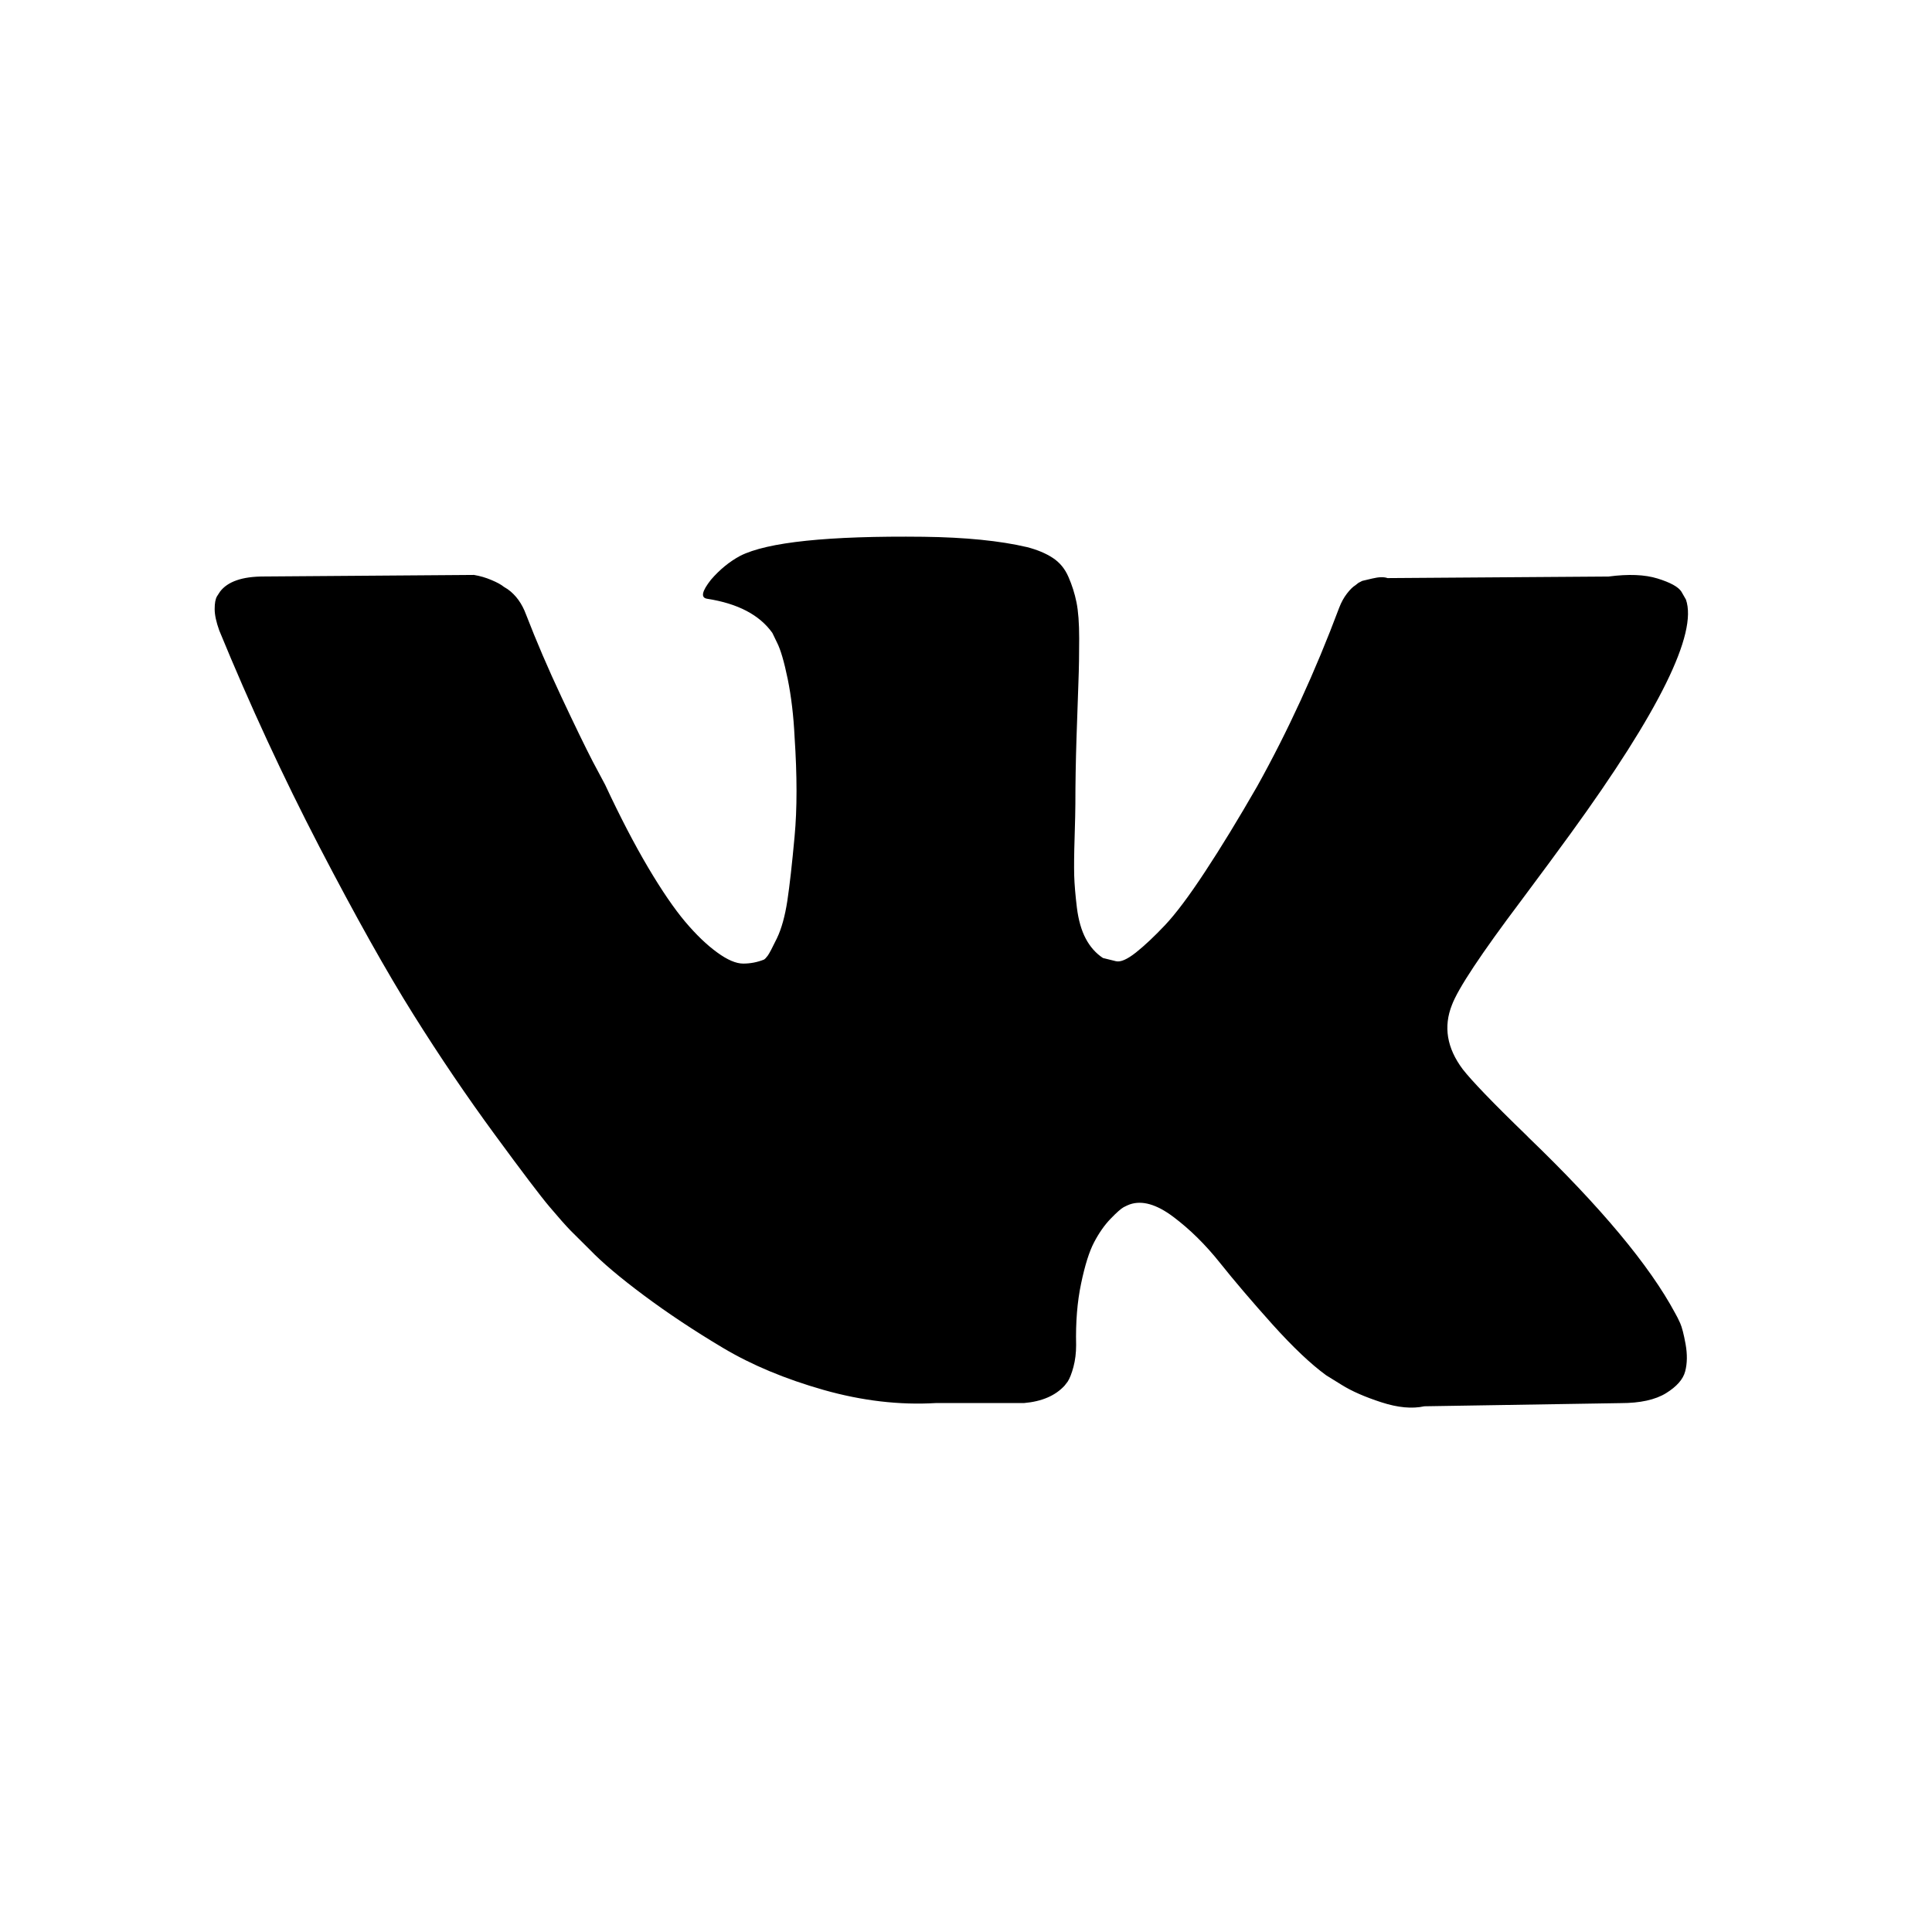
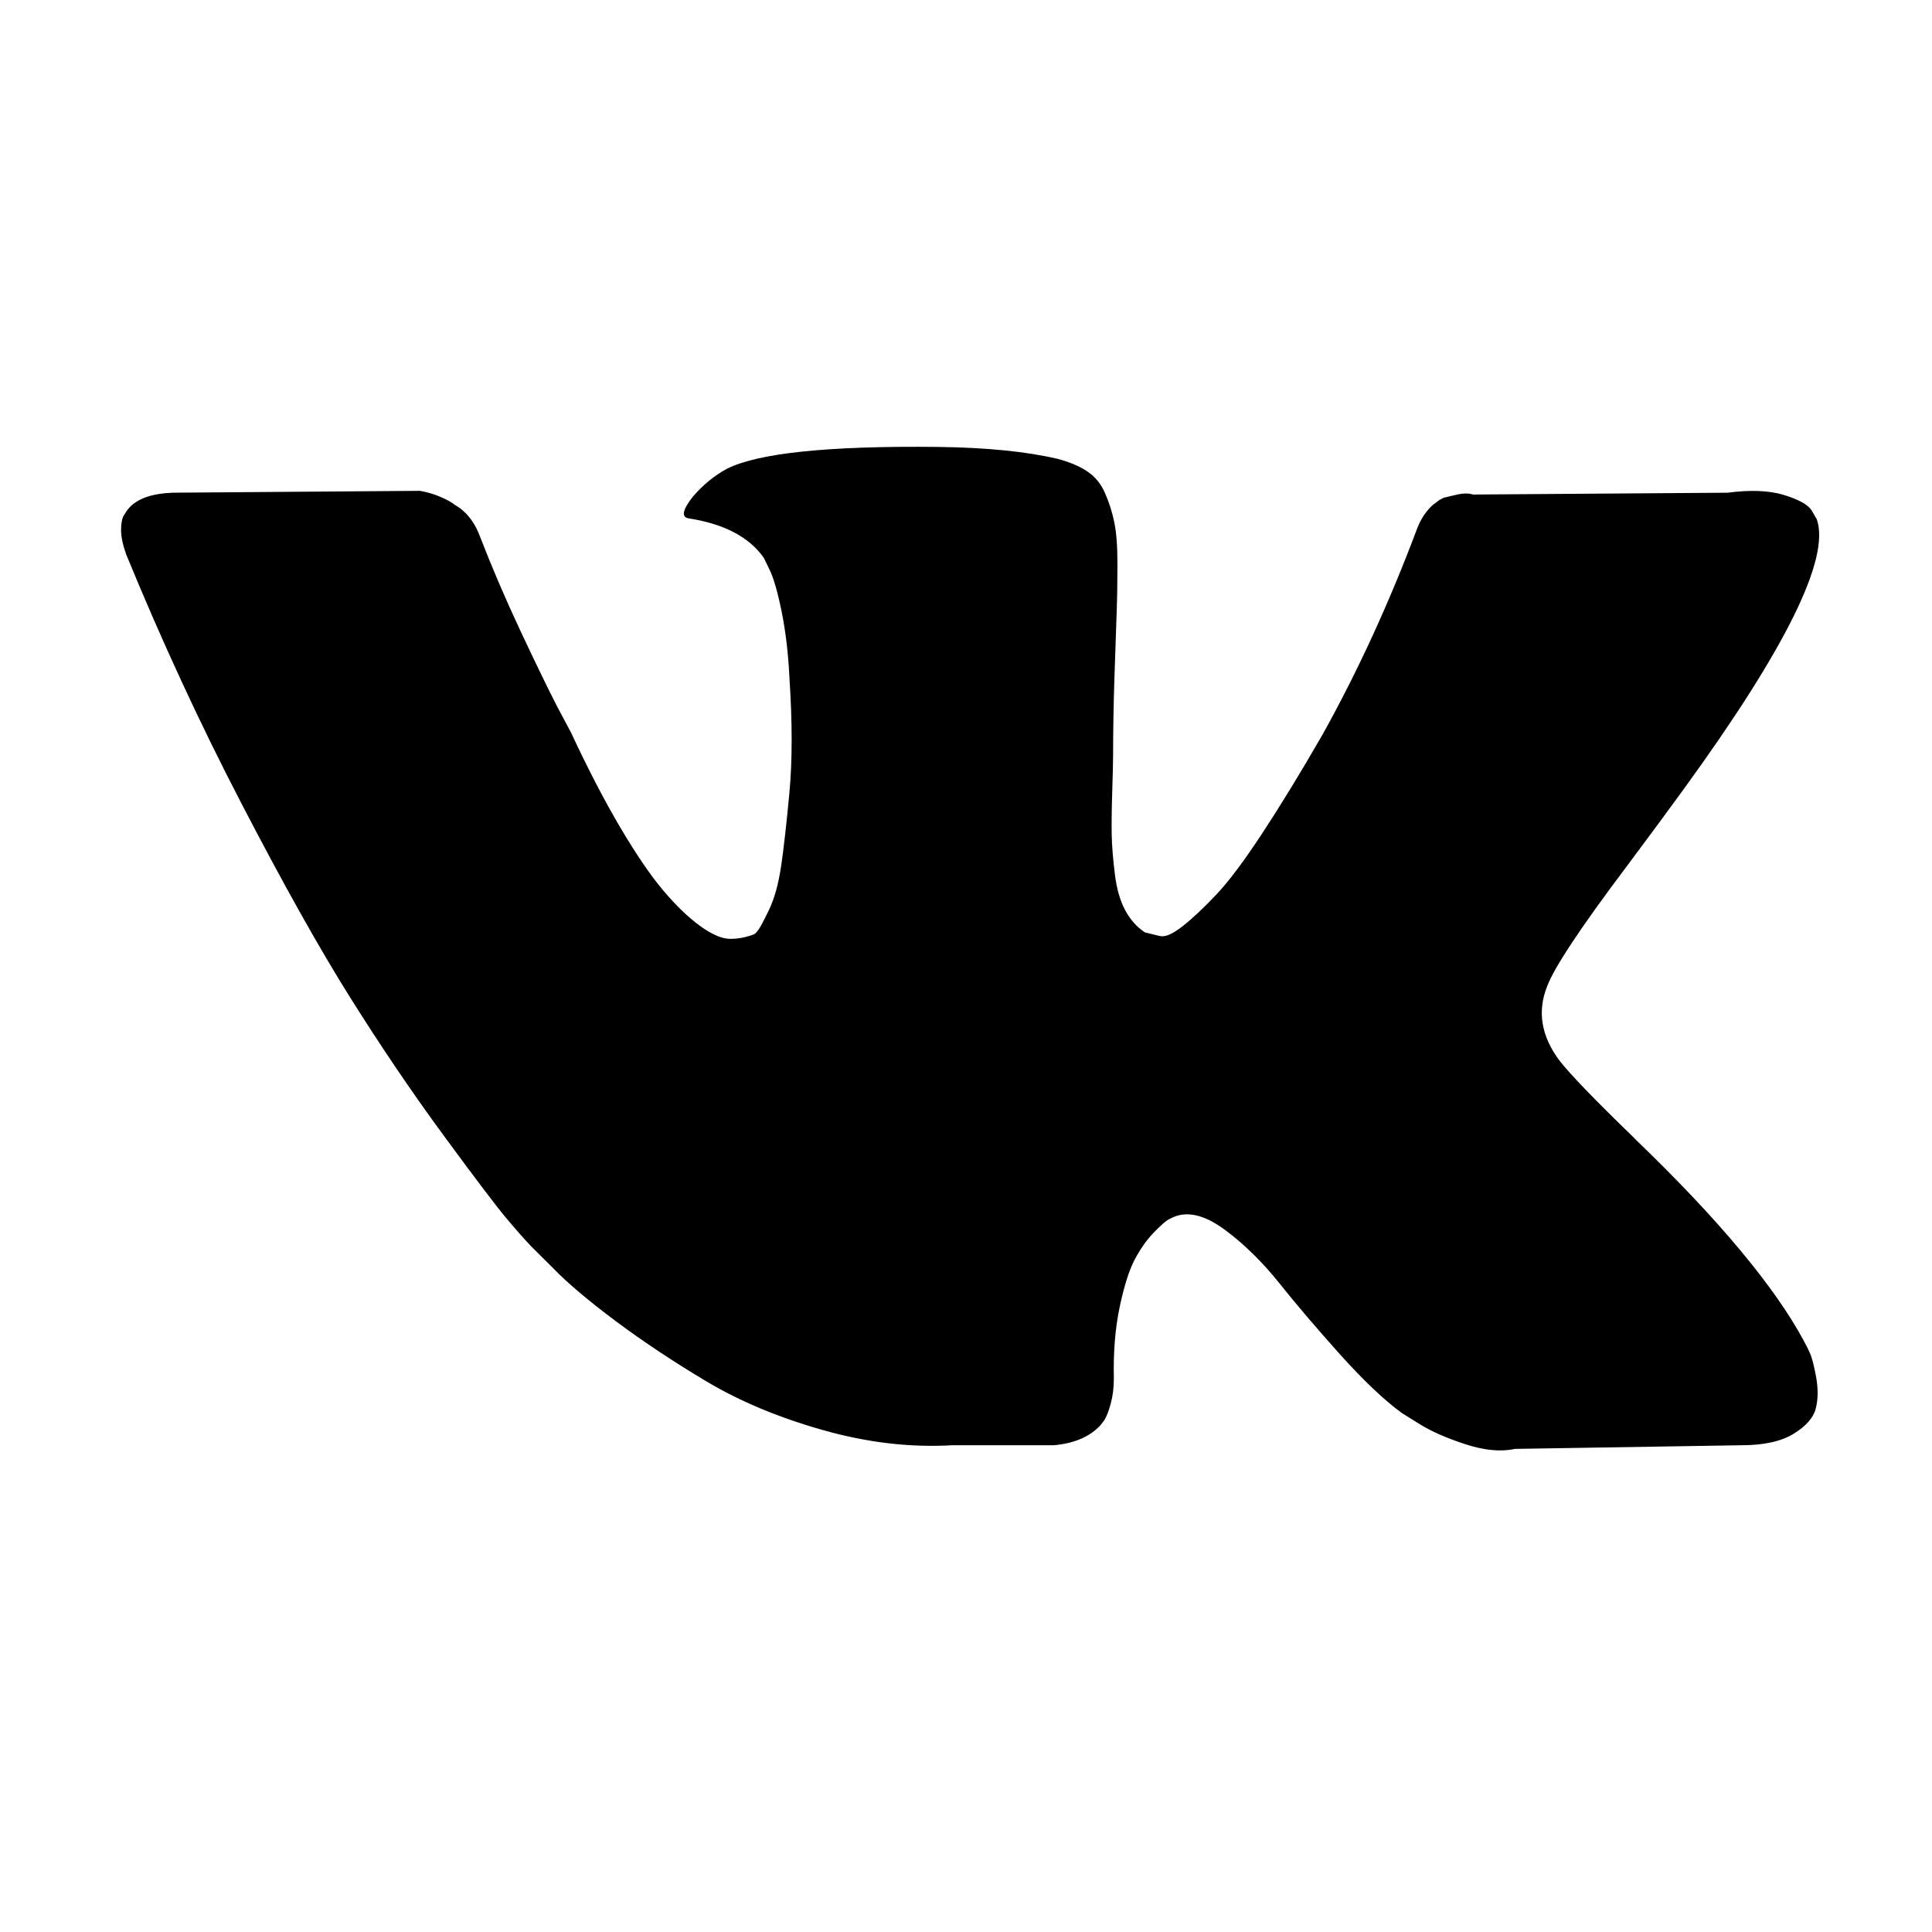
<svg xmlns="http://www.w3.org/2000/svg" width="36" height="36" viewBox="0 0 36 36" version="1.1">
-   <path d="M31.215,24.471 C30.739,23.582 29.828,22.491 28.485,21.198 L28.442,21.154 C27.804,20.537 27.418,20.132 27.256,19.924 C26.96,19.529 26.894,19.13 27.055,18.725 C27.17,18.419 27.599,17.772 28.342,16.785 C28.733,16.261 29.042,15.842 29.271,15.526 C30.919,13.255 31.634,11.804 31.415,11.172 L31.33,11.024 C31.273,10.935 31.125,10.854 30.887,10.78 C30.648,10.706 30.344,10.694 29.972,10.743 L25.855,10.772 C25.789,10.748 25.693,10.75 25.569,10.78 C25.445,10.809 25.383,10.824 25.383,10.824 L25.312,10.861 L25.255,10.906 C25.207,10.935 25.155,10.987 25.098,11.061 C25.041,11.135 24.993,11.222 24.955,11.321 C24.507,12.515 23.997,13.626 23.425,14.653 C23.073,15.265 22.749,15.796 22.453,16.245 C22.158,16.694 21.91,17.025 21.71,17.237 C21.51,17.449 21.329,17.619 21.167,17.748 C21.005,17.876 20.881,17.931 20.795,17.911 C20.71,17.891 20.629,17.871 20.552,17.851 C20.419,17.763 20.312,17.642 20.231,17.489 C20.15,17.336 20.095,17.143 20.066,16.911 C20.038,16.679 20.021,16.479 20.016,16.311 C20.012,16.143 20.014,15.906 20.024,15.6 C20.033,15.294 20.038,15.087 20.038,14.978 C20.038,14.603 20.045,14.196 20.059,13.756 C20.074,13.317 20.085,12.969 20.095,12.712 C20.105,12.456 20.109,12.184 20.109,11.898 C20.109,11.611 20.092,11.387 20.059,11.224 C20.026,11.061 19.976,10.903 19.909,10.75 C19.843,10.597 19.745,10.479 19.616,10.395 C19.488,10.311 19.328,10.244 19.138,10.195 C18.632,10.076 17.989,10.012 17.208,10.002 C15.435,9.982 14.297,10.101 13.791,10.358 C13.591,10.466 13.41,10.614 13.248,10.802 C13.077,11.019 13.053,11.138 13.177,11.157 C13.749,11.246 14.153,11.458 14.392,11.794 L14.478,11.972 C14.544,12.1 14.611,12.327 14.678,12.653 C14.744,12.979 14.787,13.339 14.806,13.734 C14.854,14.455 14.854,15.072 14.806,15.585 C14.759,16.099 14.714,16.499 14.671,16.785 C14.627,17.071 14.563,17.303 14.478,17.481 C14.392,17.659 14.335,17.767 14.306,17.807 C14.277,17.846 14.253,17.871 14.235,17.881 C14.111,17.93 13.982,17.955 13.849,17.955 C13.715,17.955 13.553,17.886 13.363,17.747 C13.172,17.609 12.974,17.419 12.769,17.177 C12.565,16.935 12.333,16.597 12.076,16.163 C11.819,15.728 11.552,15.215 11.276,14.623 L11.047,14.193 C10.904,13.917 10.709,13.514 10.461,12.986 C10.213,12.458 9.994,11.947 9.803,11.453 C9.727,11.246 9.613,11.088 9.46,10.979 L9.389,10.935 C9.341,10.895 9.265,10.853 9.16,10.809 C9.055,10.764 8.946,10.732 8.832,10.713 L4.915,10.742 C4.515,10.742 4.243,10.836 4.1,11.024 L4.043,11.112 C4.014,11.162 4,11.241 4,11.349 C4,11.458 4.029,11.591 4.086,11.749 C4.658,13.141 5.279,14.484 5.951,15.778 C6.623,17.071 7.207,18.113 7.702,18.902 C8.197,19.692 8.703,20.438 9.217,21.138 C9.732,21.84 10.072,22.289 10.239,22.486 C10.406,22.684 10.537,22.832 10.632,22.93 L10.99,23.286 C11.218,23.523 11.554,23.807 11.997,24.137 C12.441,24.468 12.931,24.794 13.47,25.115 C14.008,25.436 14.635,25.697 15.349,25.9 C16.064,26.102 16.76,26.184 17.436,26.144 L19.08,26.144 C19.414,26.115 19.666,26.006 19.838,25.818 L19.895,25.744 C19.933,25.685 19.969,25.594 20.002,25.471 C20.035,25.347 20.052,25.211 20.052,25.063 C20.042,24.639 20.073,24.256 20.145,23.916 C20.216,23.575 20.297,23.318 20.388,23.146 C20.479,22.973 20.581,22.827 20.695,22.709 C20.809,22.591 20.891,22.519 20.938,22.494 C20.986,22.469 21.024,22.452 21.052,22.442 C21.281,22.363 21.55,22.44 21.86,22.672 C22.17,22.904 22.461,23.191 22.732,23.531 C23.004,23.872 23.33,24.254 23.711,24.679 C24.093,25.103 24.426,25.419 24.712,25.627 L24.998,25.804 C25.188,25.923 25.436,26.031 25.741,26.13 C26.046,26.229 26.312,26.254 26.541,26.204 L30.201,26.145 C30.562,26.145 30.844,26.083 31.044,25.96 C31.244,25.836 31.363,25.7 31.401,25.553 C31.44,25.404 31.442,25.237 31.409,25.049 C31.375,24.861 31.341,24.73 31.308,24.656 C31.275,24.582 31.244,24.521 31.215,24.471 Z" />
+   <path d="M 33.622,25.003 C 33.073,23.979 32.024,22.721 30.475,21.231 l -0.049,-0.051 c -0.736,-0.711 -1.181,-1.178 -1.367,-1.417 -0.341,-0.455 -0.417,-0.916 -0.231,-1.383 0.132,-0.353 0.626,-1.098 1.483,-2.236 0.45,-0.603 0.807,-1.087 1.071,-1.451 1.9,-2.617 2.724,-4.29 2.471,-5.018 L 33.754,9.506 C 33.688,9.403 33.518,9.309 33.244,9.224 32.969,9.139 32.617,9.125 32.189,9.181 l -4.744,0.034 c -0.077,-0.028 -0.187,-0.026 -0.33,0.009 -0.143,0.034 -0.214,0.051 -0.214,0.051 l -0.083,0.043 -0.066,0.051 c -0.055,0.034 -0.115,0.094 -0.181,0.179 -0.066,0.085 -0.12,0.185 -0.164,0.299 -0.517,1.377 -1.104,2.657 -1.763,3.84 -0.406,0.706 -0.78,1.317 -1.12,1.835 -0.34,0.518 -0.626,0.899 -0.856,1.143 -0.231,0.245 -0.439,0.441 -0.626,0.589 -0.187,0.148 -0.329,0.211 -0.428,0.188 -0.099,-0.023 -0.192,-0.046 -0.28,-0.068 -0.154,-0.102 -0.277,-0.242 -0.37,-0.418 -0.094,-0.176 -0.157,-0.398 -0.19,-0.666 -0.033,-0.268 -0.052,-0.498 -0.058,-0.691 -0.005,-0.193 -0.003,-0.467 0.008,-0.819 0.011,-0.353 0.017,-0.592 0.017,-0.717 0,-0.432 0.008,-0.902 0.024,-1.408 0.017,-0.506 0.03,-0.908 0.041,-1.203 0.011,-0.296 0.016,-0.609 0.016,-0.939 0,-0.33 -0.019,-0.589 -0.058,-0.777 -0.038,-0.188 -0.096,-0.37 -0.173,-0.546 C 20.515,9.013 20.402,8.877 20.254,8.78 20.106,8.683 19.922,8.606 19.703,8.549 19.12,8.413 18.379,8.339 17.478,8.328 15.436,8.305 14.123,8.442 13.541,8.737 13.311,8.862 13.102,9.033 12.915,9.249 c -0.198,0.25 -0.225,0.387 -0.083,0.41 0.659,0.102 1.126,0.347 1.4,0.734 l 0.099,0.205 c 0.077,0.148 0.154,0.41 0.231,0.785 0.077,0.375 0.126,0.791 0.148,1.246 0.055,0.831 0.055,1.542 0,2.134 -0.055,0.592 -0.107,1.053 -0.156,1.383 -0.05,0.33 -0.124,0.597 -0.222,0.802 -0.099,0.205 -0.165,0.33 -0.198,0.375 -0.033,0.045 -0.06,0.074 -0.082,0.085 -0.143,0.057 -0.291,0.086 -0.445,0.086 -0.154,0 -0.34,-0.08 -0.56,-0.239 -0.22,-0.159 -0.447,-0.378 -0.684,-0.657 -0.236,-0.279 -0.503,-0.669 -0.799,-1.169 -0.296,-0.501 -0.604,-1.092 -0.922,-1.775 L 10.378,13.158 C 10.214,12.839 9.989,12.375 9.703,11.767 9.417,11.158 9.165,10.569 8.945,10 8.857,9.761 8.726,9.579 8.55,9.454 L 8.467,9.402 C 8.413,9.357 8.325,9.309 8.204,9.257 8.083,9.206 7.957,9.169 7.825,9.146 l -4.514,0.034 c -0.461,0 -0.774,0.108 -0.939,0.324 l -0.066,0.102 c -0.033,0.057 -0.05,0.148 -0.05,0.273 0,0.125 0.033,0.279 0.099,0.461 0.659,1.605 1.375,3.152 2.15,4.643 0.774,1.491 1.447,2.691 2.018,3.601 0.571,0.91 1.153,1.77 1.746,2.577 0.593,0.808 0.986,1.326 1.178,1.553 0.192,0.228 0.343,0.398 0.453,0.512 l 0.412,0.41 c 0.264,0.273 0.651,0.6 1.161,0.981 0.511,0.381 1.076,0.757 1.697,1.127 0.621,0.37 1.343,0.671 2.166,0.904 0.824,0.233 1.625,0.327 2.405,0.282 l 1.894,0 c 0.384,-0.034 0.675,-0.16 0.873,-0.376 l 0.066,-0.086 c 0.044,-0.068 0.085,-0.173 0.123,-0.315 0.039,-0.142 0.058,-0.299 0.058,-0.469 -0.011,-0.489 0.025,-0.93 0.107,-1.323 0.082,-0.392 0.176,-0.688 0.28,-0.888 0.105,-0.199 0.223,-0.367 0.354,-0.503 0.132,-0.136 0.225,-0.219 0.281,-0.248 0.055,-0.029 0.098,-0.048 0.131,-0.06 0.264,-0.091 0.574,-0.003 0.931,0.265 0.357,0.267 0.692,0.598 1.005,0.99 0.313,0.393 0.689,0.833 1.128,1.323 0.439,0.489 0.824,0.853 1.153,1.092 l 0.329,0.205 c 0.22,0.137 0.506,0.262 0.857,0.376 0.351,0.114 0.658,0.142 0.922,0.085 l 4.217,-0.068 c 0.417,0 0.742,-0.072 0.972,-0.214 0.231,-0.142 0.368,-0.299 0.412,-0.469 0.044,-0.171 0.046,-0.364 0.008,-0.581 -0.039,-0.216 -0.078,-0.367 -0.116,-0.452 -0.038,-0.086 -0.074,-0.157 -0.107,-0.213 z" />
</svg>
